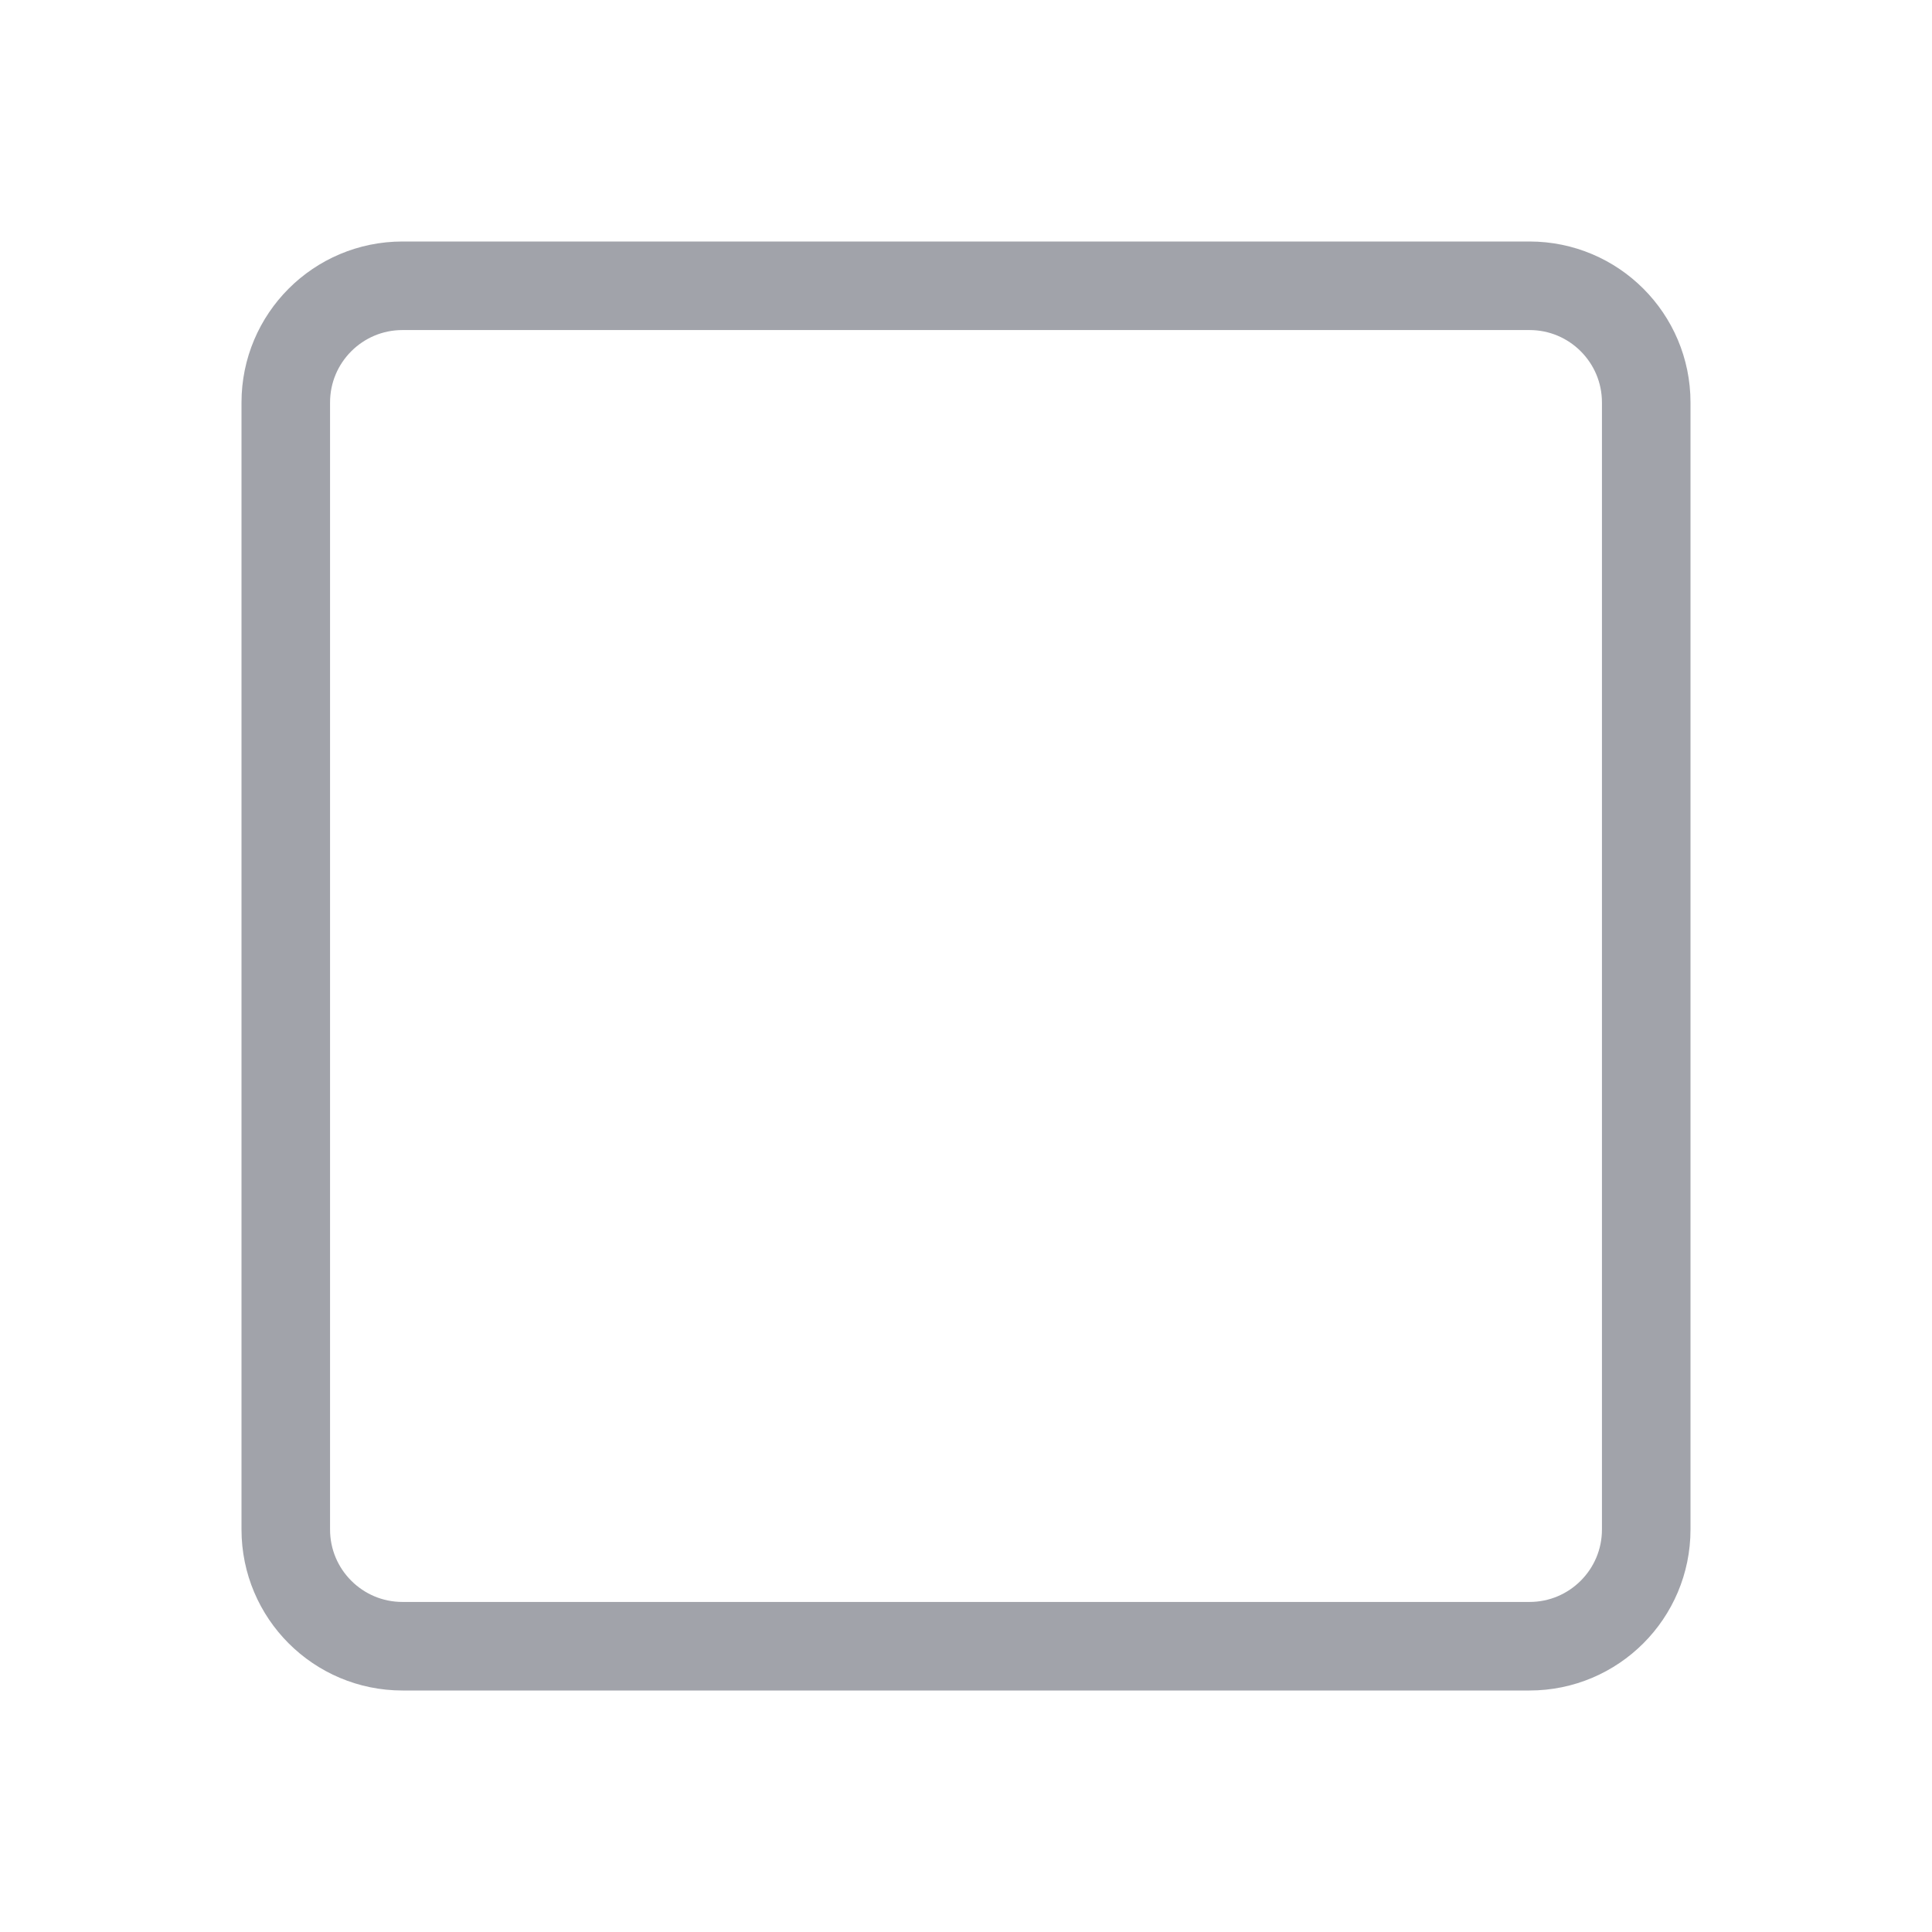
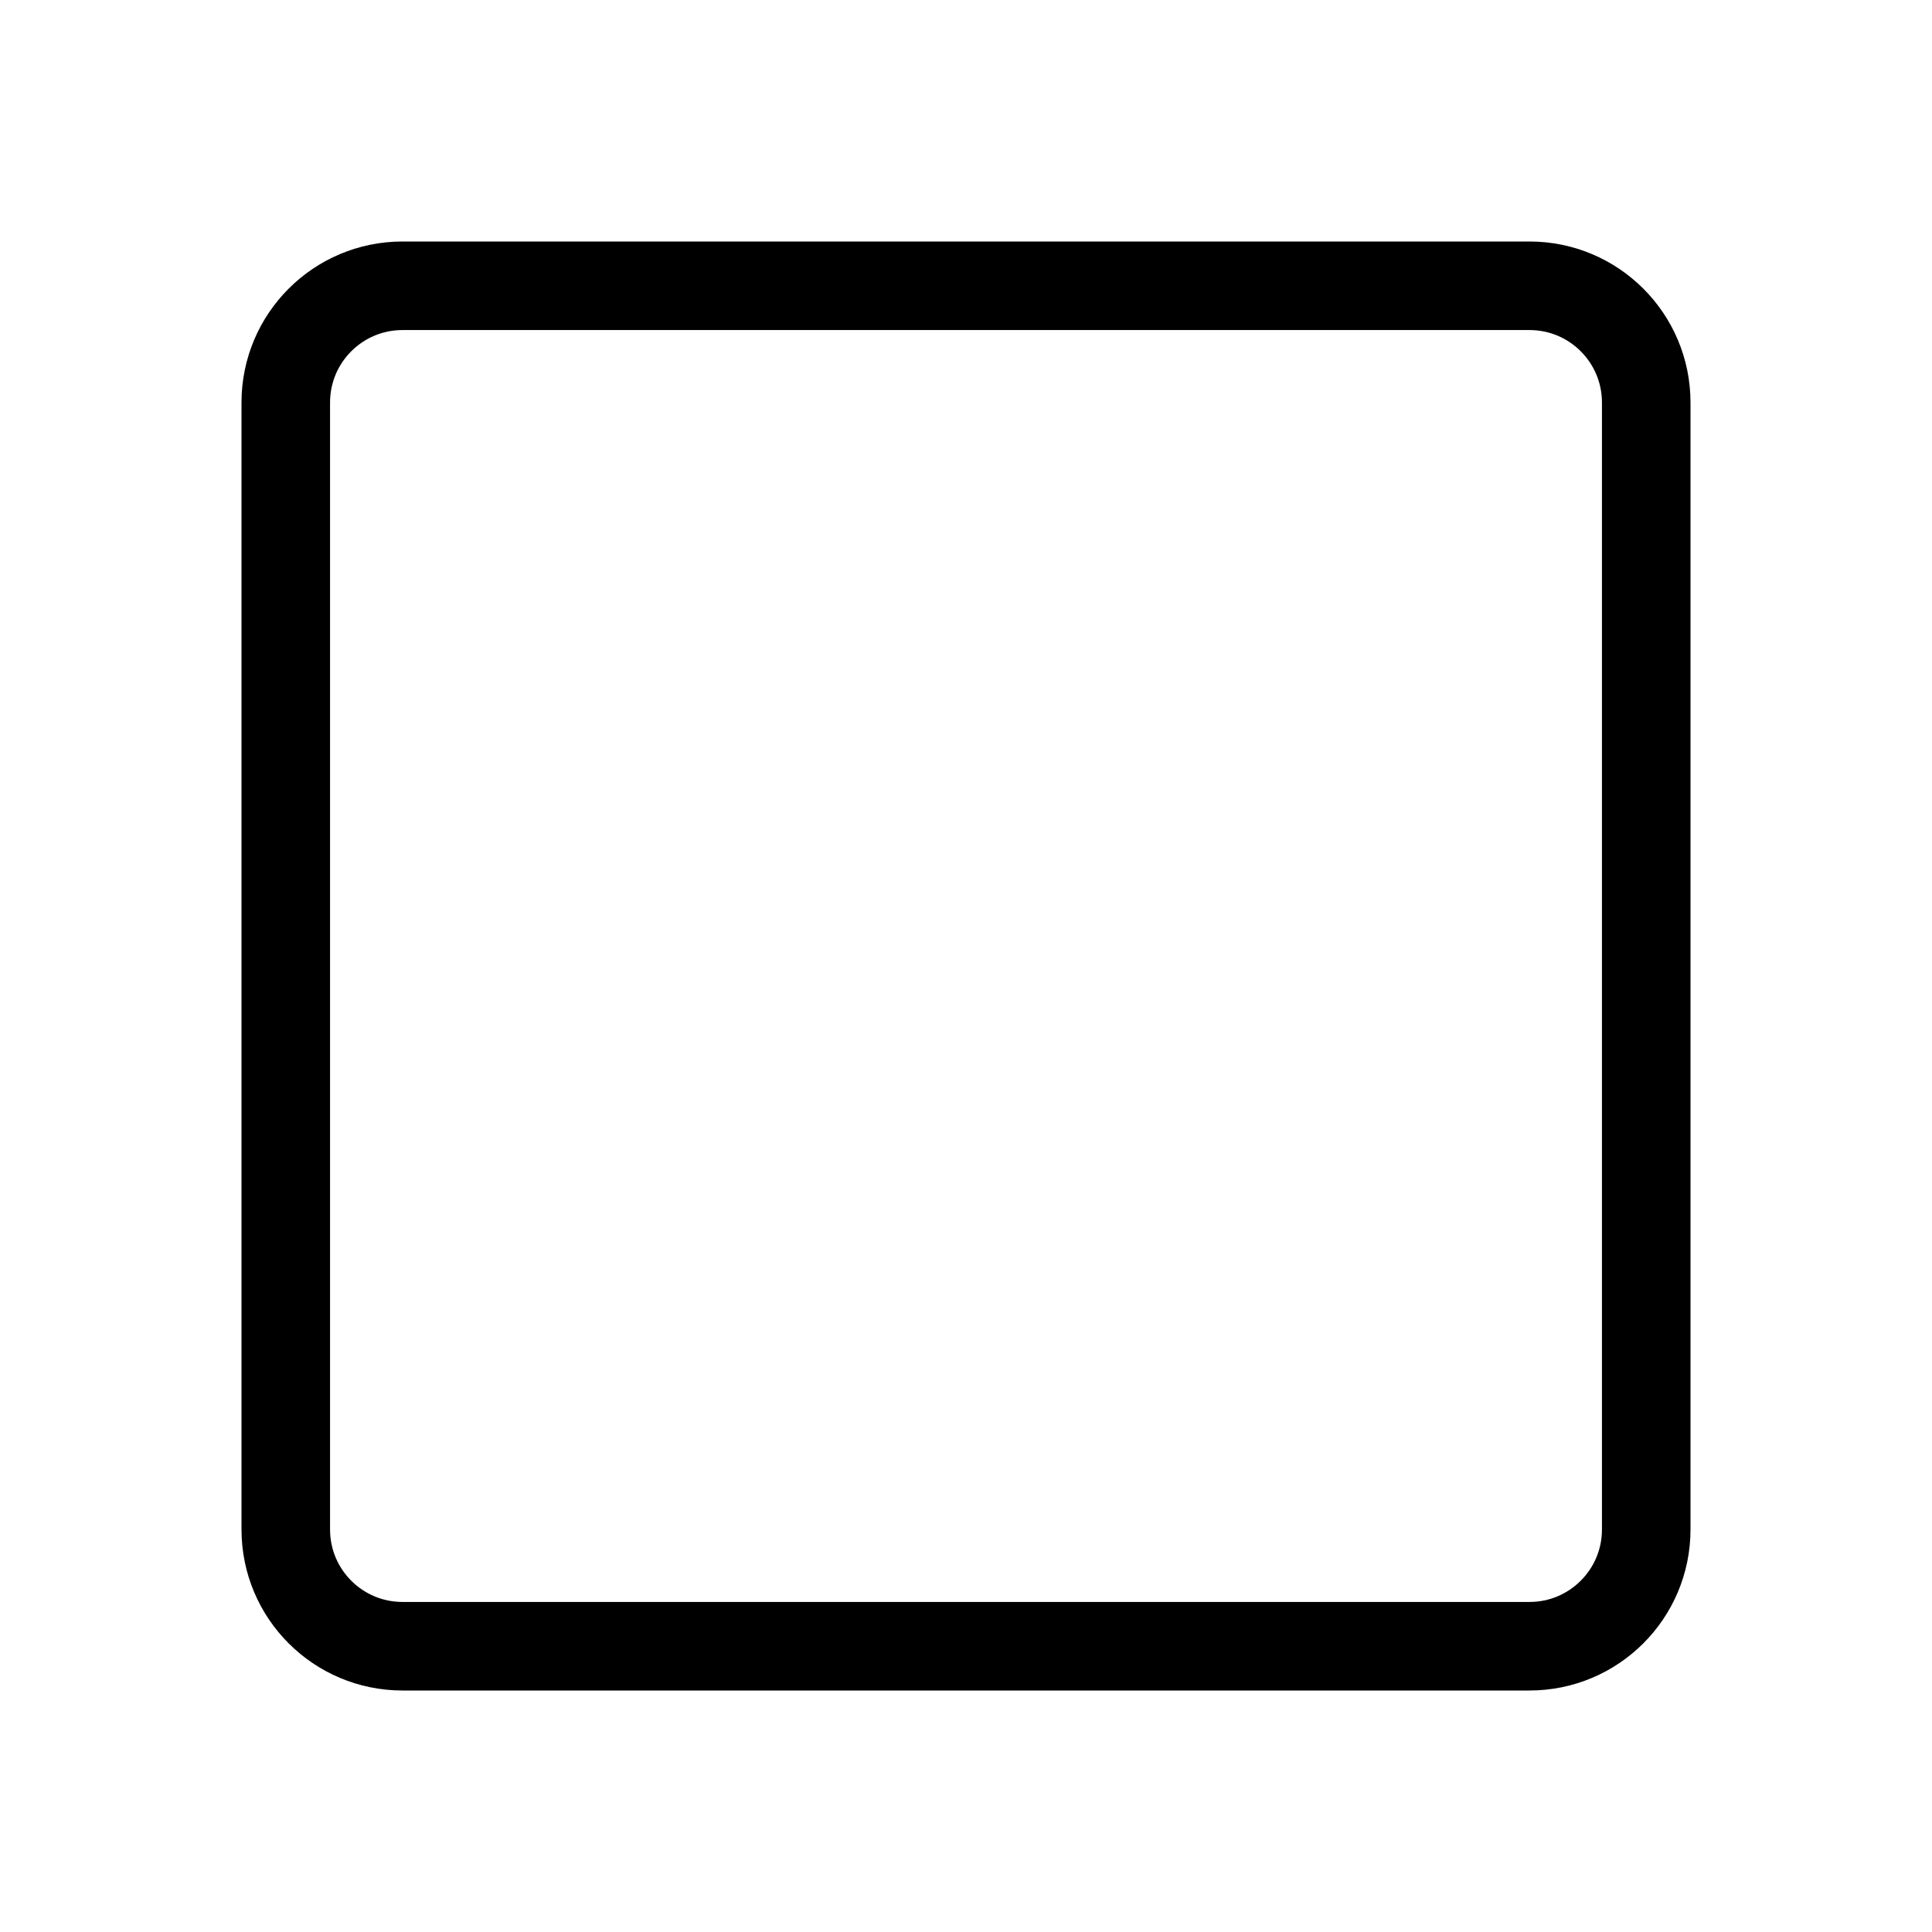
- <svg xmlns="http://www.w3.org/2000/svg" width="24" height="24" viewBox="0 0 24 24" fill="none">
+ <svg xmlns="http://www.w3.org/2000/svg" viewBox="0 0 24 24" fill="none">
  <mask id="mask0_369_8928" style="mask-type:alpha" maskUnits="userSpaceOnUse" x="0" y="0" width="24" height="24">
    <rect width="24" height="24" fill="#D9D9D9" />
  </mask>
  <g mask="url(#mask0_369_8928)">
-     <rect x="3.55" y="3.55" width="16.9" height="16.9" rx="1.45" stroke="#A1A3AA" stroke-width="1.1" />
+     <rect x="3.55" y="3.55" width="16.9" height="16.9" rx="1.45" stroke="currentColor" stroke-width="1.1" />
  </g>
</svg>
